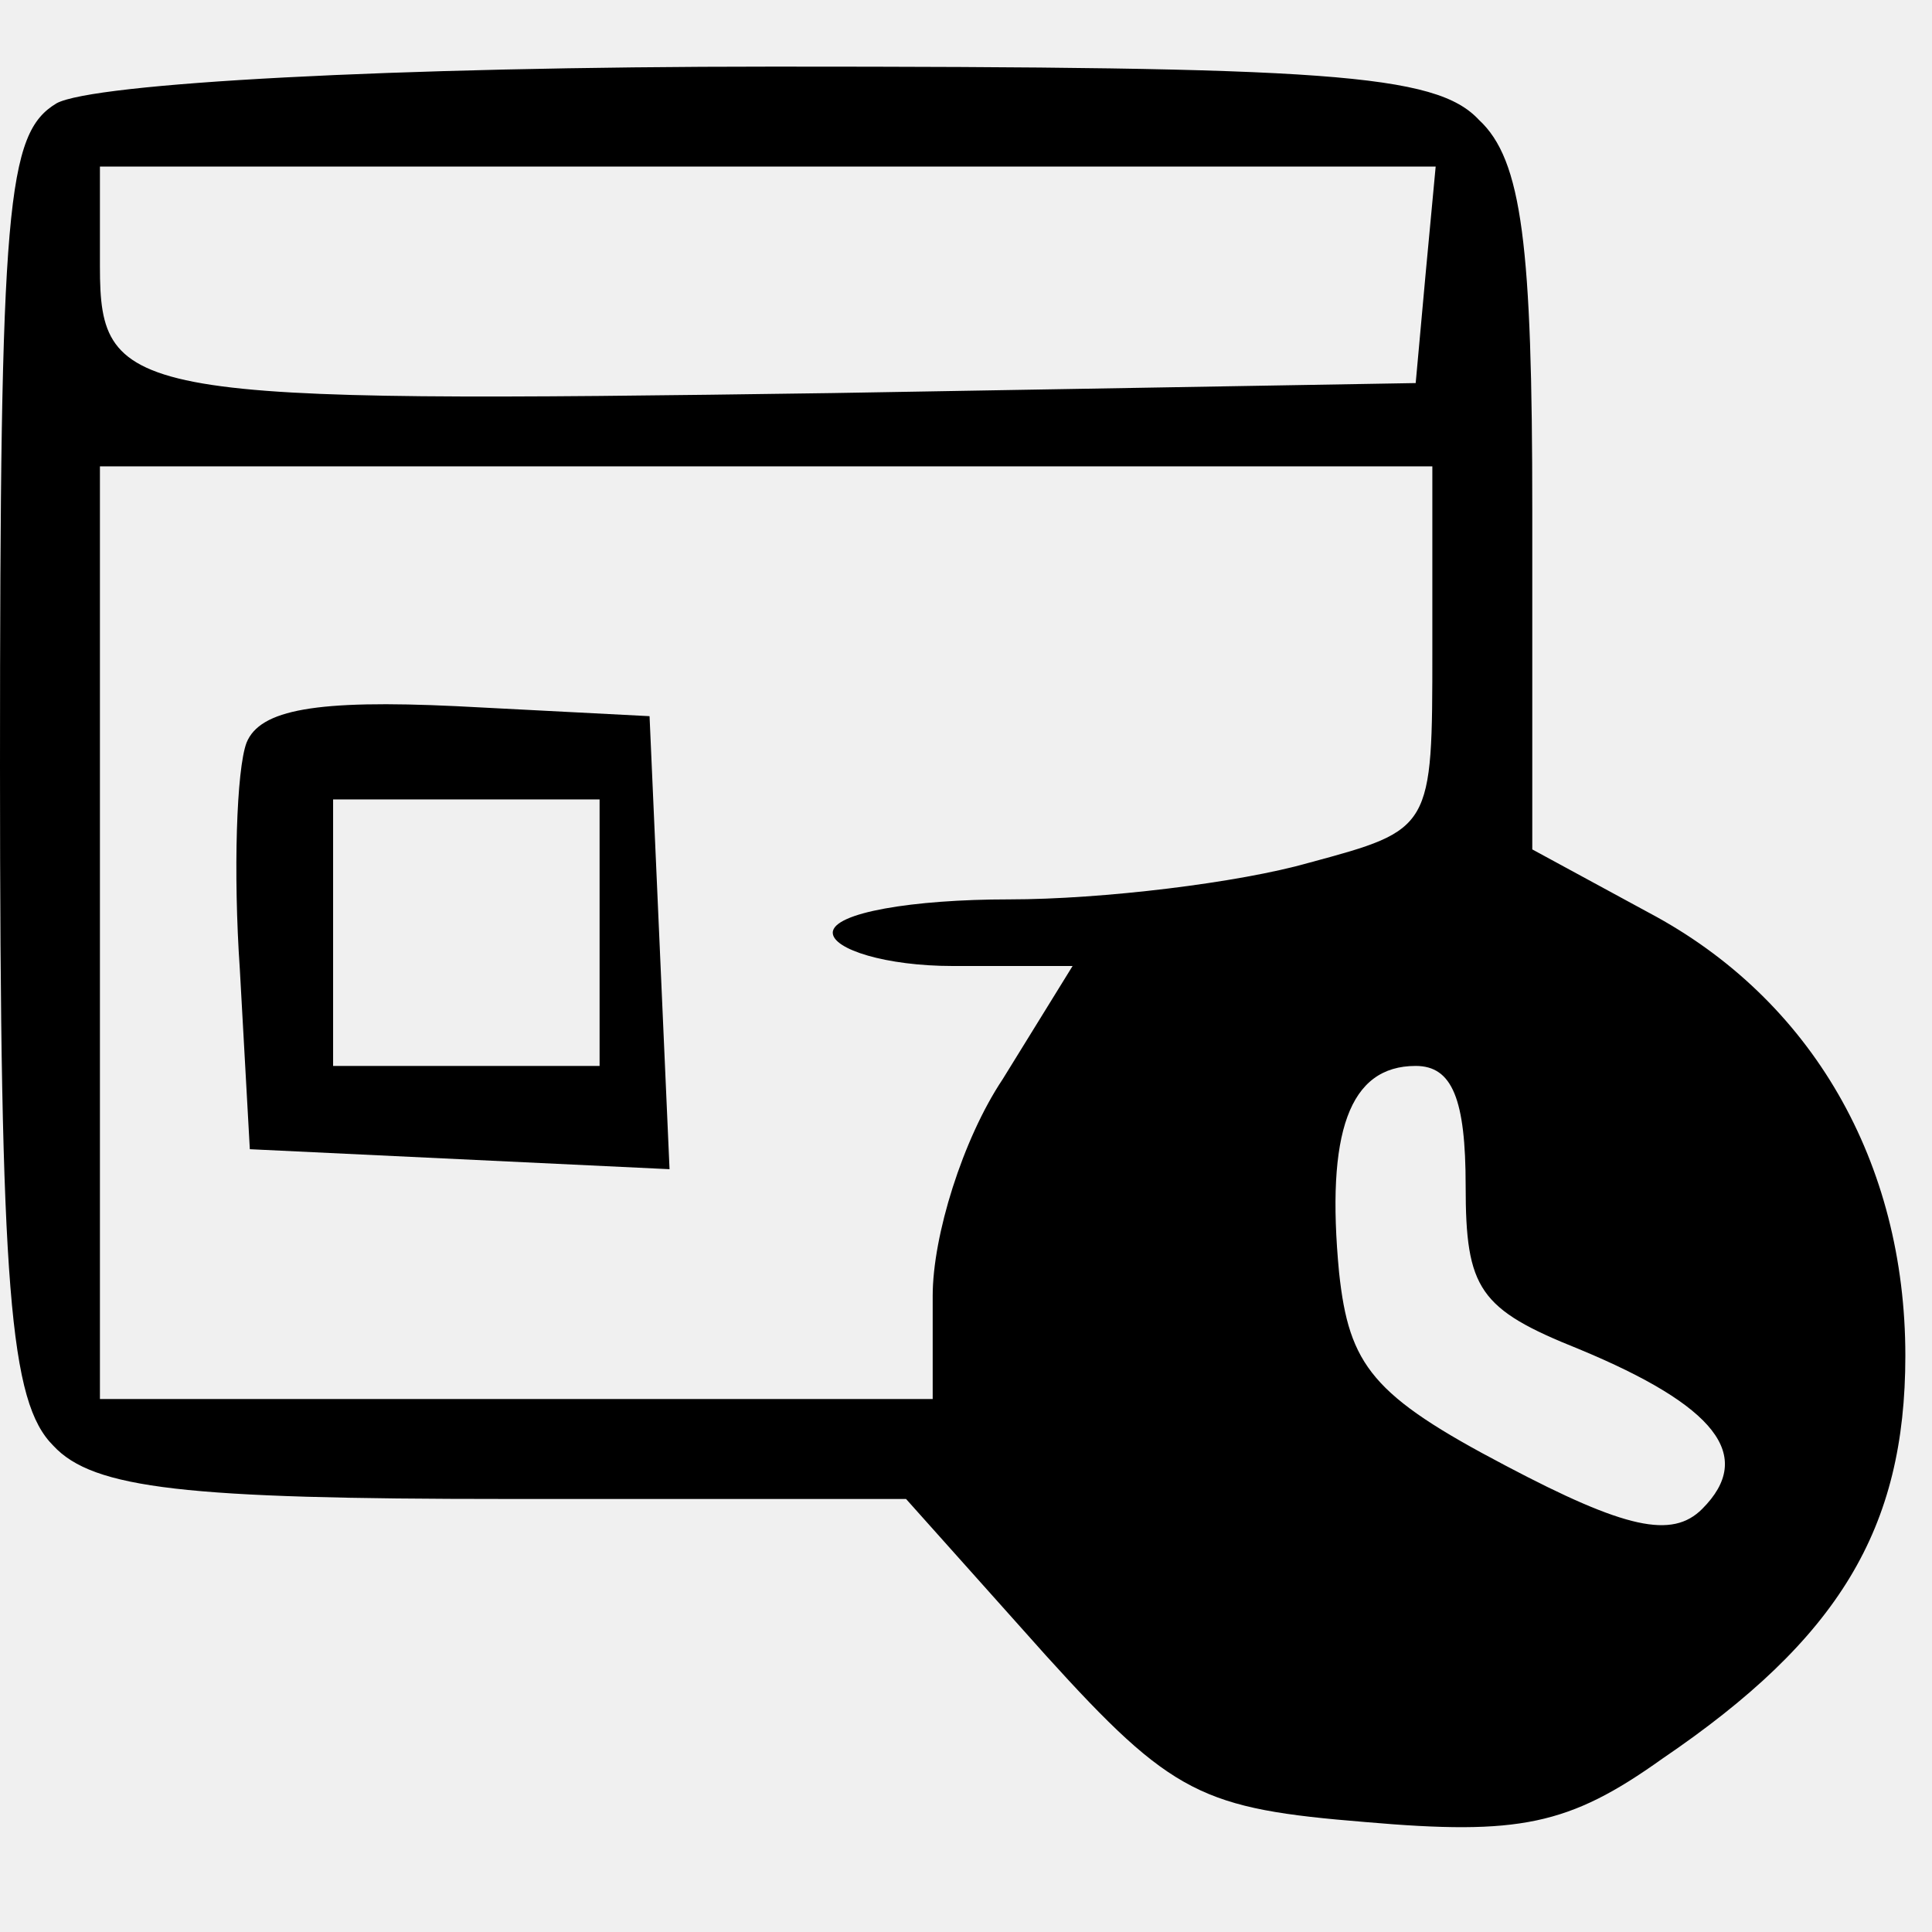
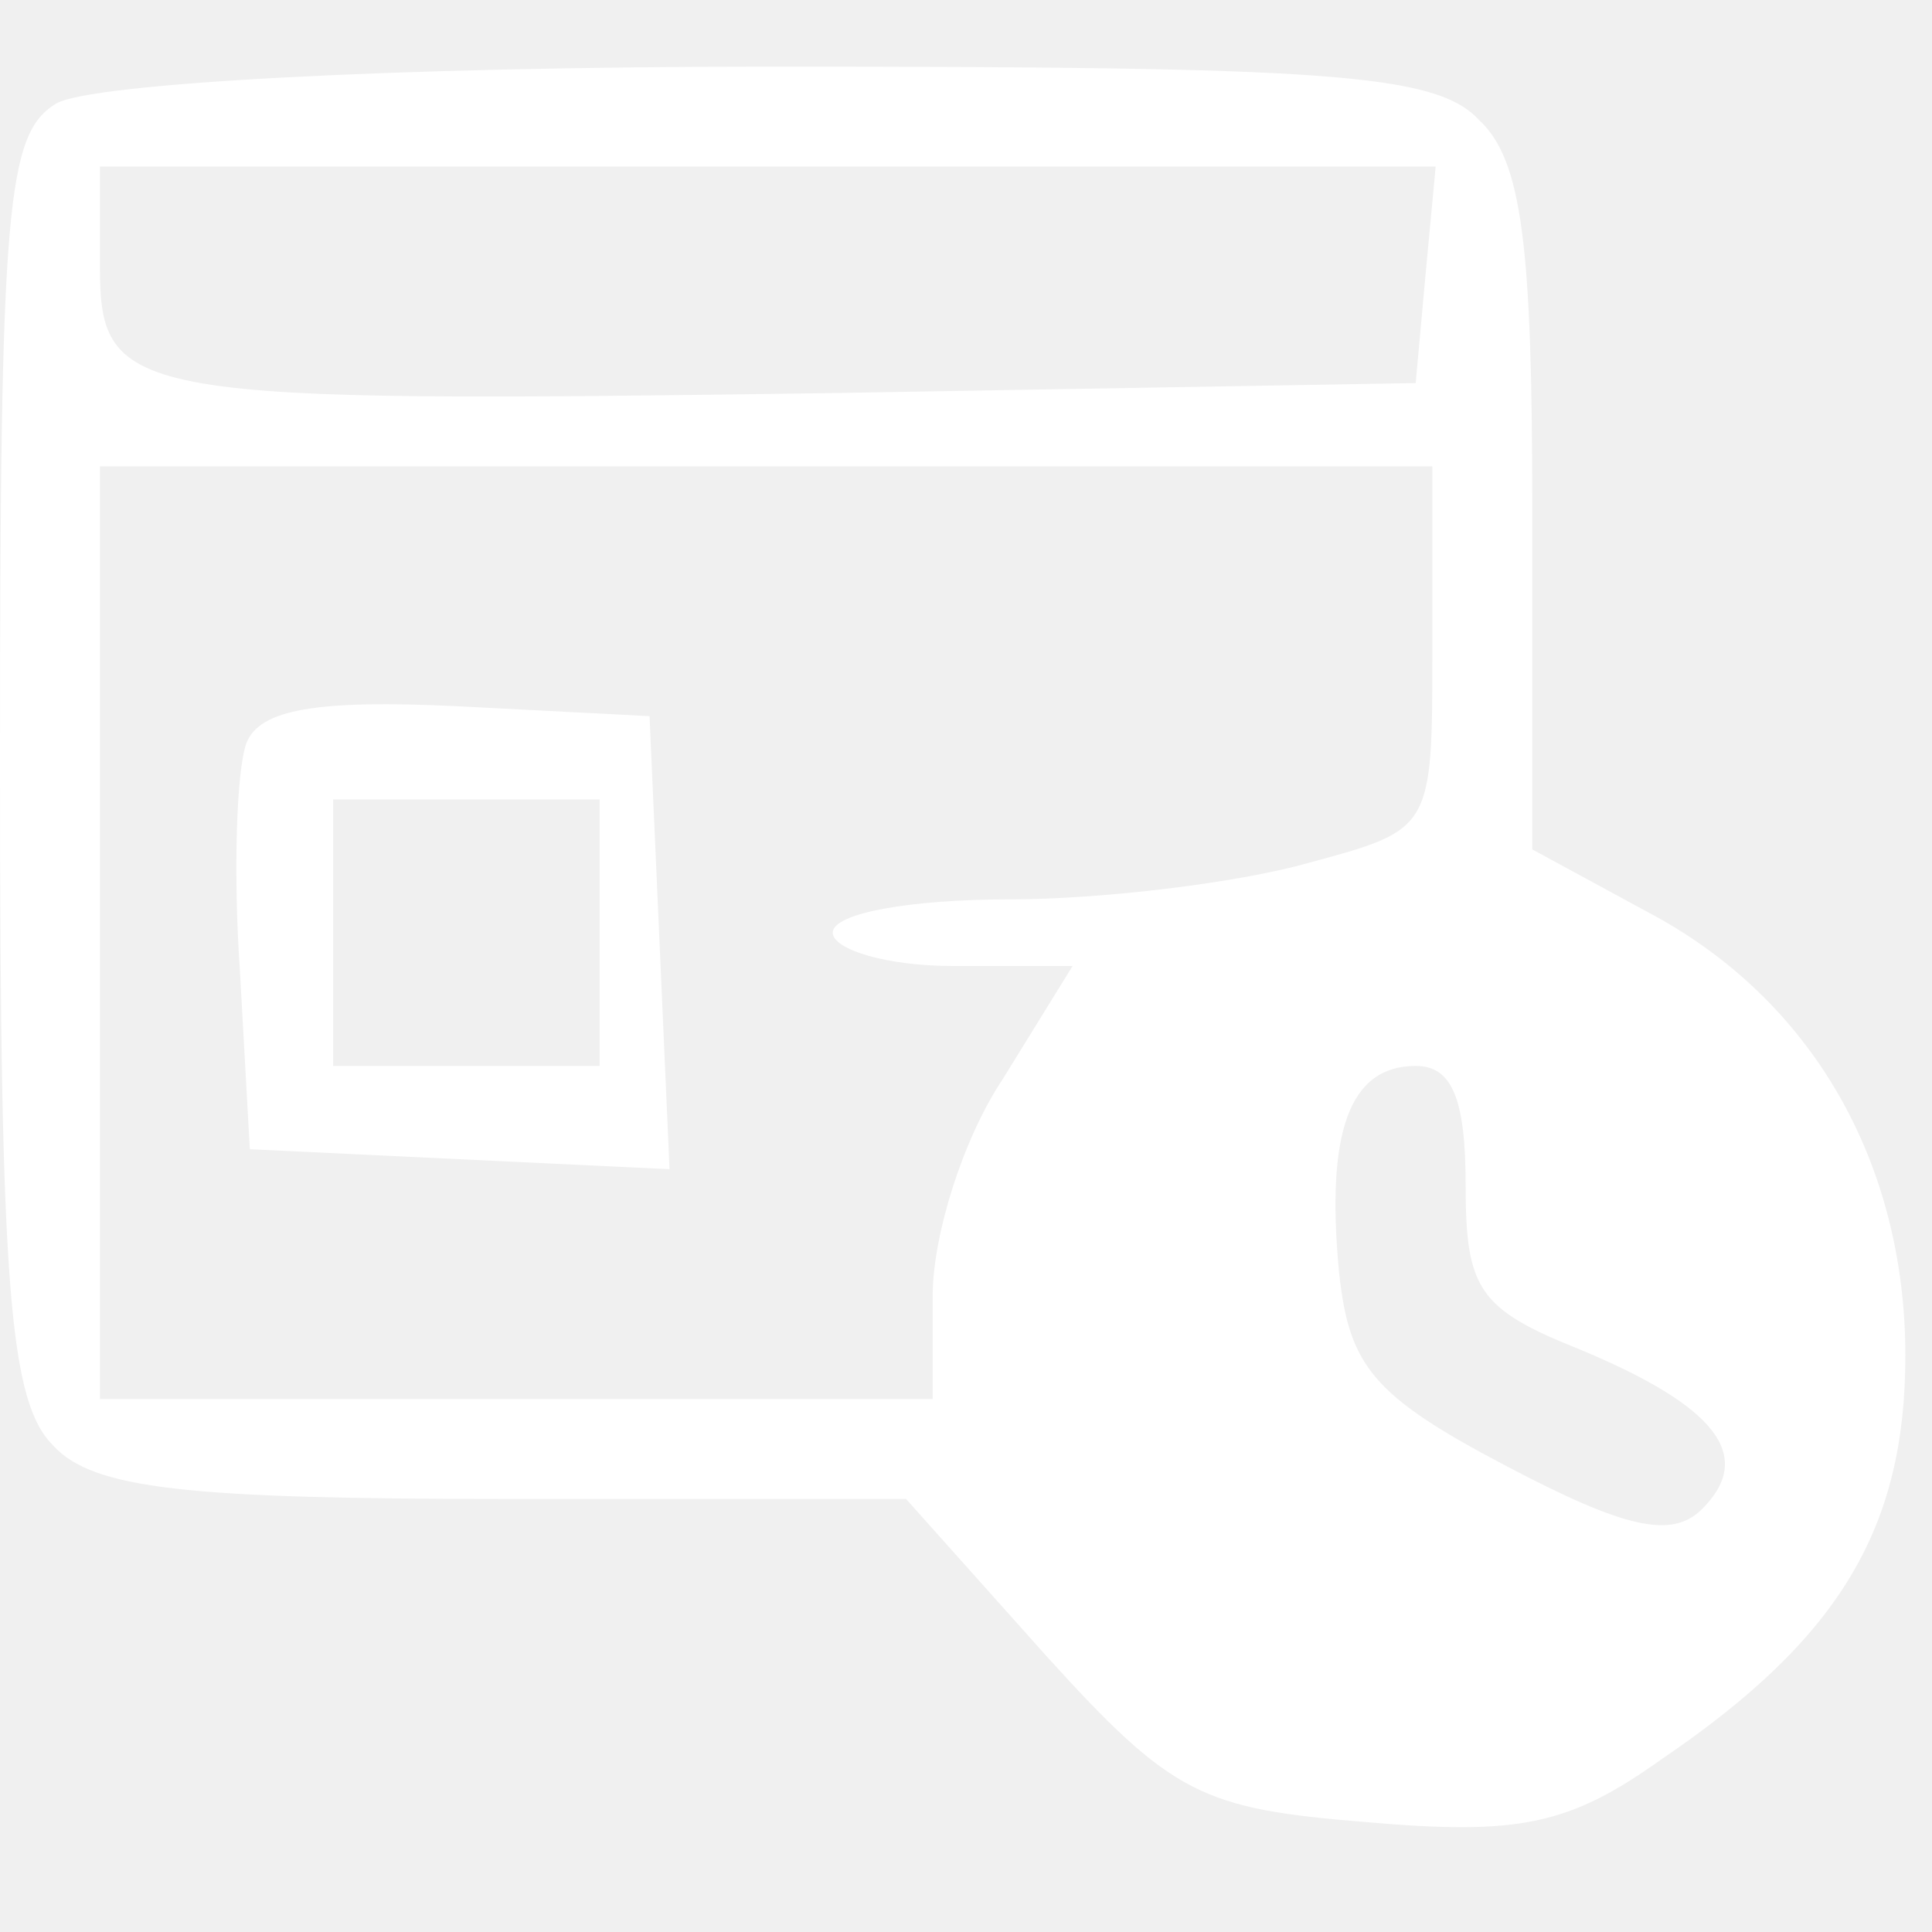
- <svg xmlns="http://www.w3.org/2000/svg" version="1.0" width="58pt" height="58pt" viewBox="0 0 58 58" preserveAspectRatio="xMidYMid meet">
-   <g transform="translate(0,58) scale(0.1,-0.1)" fill="#000000" stroke="none">
+ <svg xmlns="http://www.w3.org/2000/svg" version="1.0" width="20" height="20" viewBox="0 0 58 58" preserveAspectRatio="xMidYMid meet">
+   <g transform="translate(0,58) scale(0.1,-0.1)" fill="#fff" stroke="none">
    <path d="M17 549 c-15 -9 -17 -30 -17 -199 0 -158 3 -191 16 -204 12 -13 40 -16 136 -16 l120 0 42 -47 c38 -42 47 -46 96 -50 46 -4 61 -1 89 19 53 36 73 69 73 121 0 58 -28 107 -77 133 l-35 19 0 102 c0 79 -3 105 -16 117 -13 14 -46 16 -212 16 -115 0 -204 -5 -215 -11z m411 -51 l-3 -33 -175 -3 c-211 -3 -220 -2 -220 38 l0 30 201 0 200 0 -3 -32z m2 -113 c0 -54 0 -54 -37 -64 -21 -6 -62 -11 -90 -11 -29 0 -53 -4 -53 -10 0 -5 16 -10 36 -10 l36 0 -21 -34 c-12 -18 -21 -47 -21 -65 l0 -31 -125 0 -125 0 0 140 0 140 200 0 200 0 0 -55z m10 -161 c0 -31 4 -37 34 -49 41 -17 53 -32 37 -48 -9 -9 -23 -6 -59 13 -40 21 -47 30 -50 58 -4 42 3 62 23 62 11 0 15 -10 15 -36z" />
    <path d="M74 357 c-3 -8 -4 -39 -2 -68 l3 -54 63 -3 63 -3 -3 68 -3 68 -58 3 c-42 2 -59 -1 -63 -11z m106 -57 l0 -40 -40 0 -40 0 0 40 0 40 40 0 40 0 0 -40z" />
  </g>
</svg>
